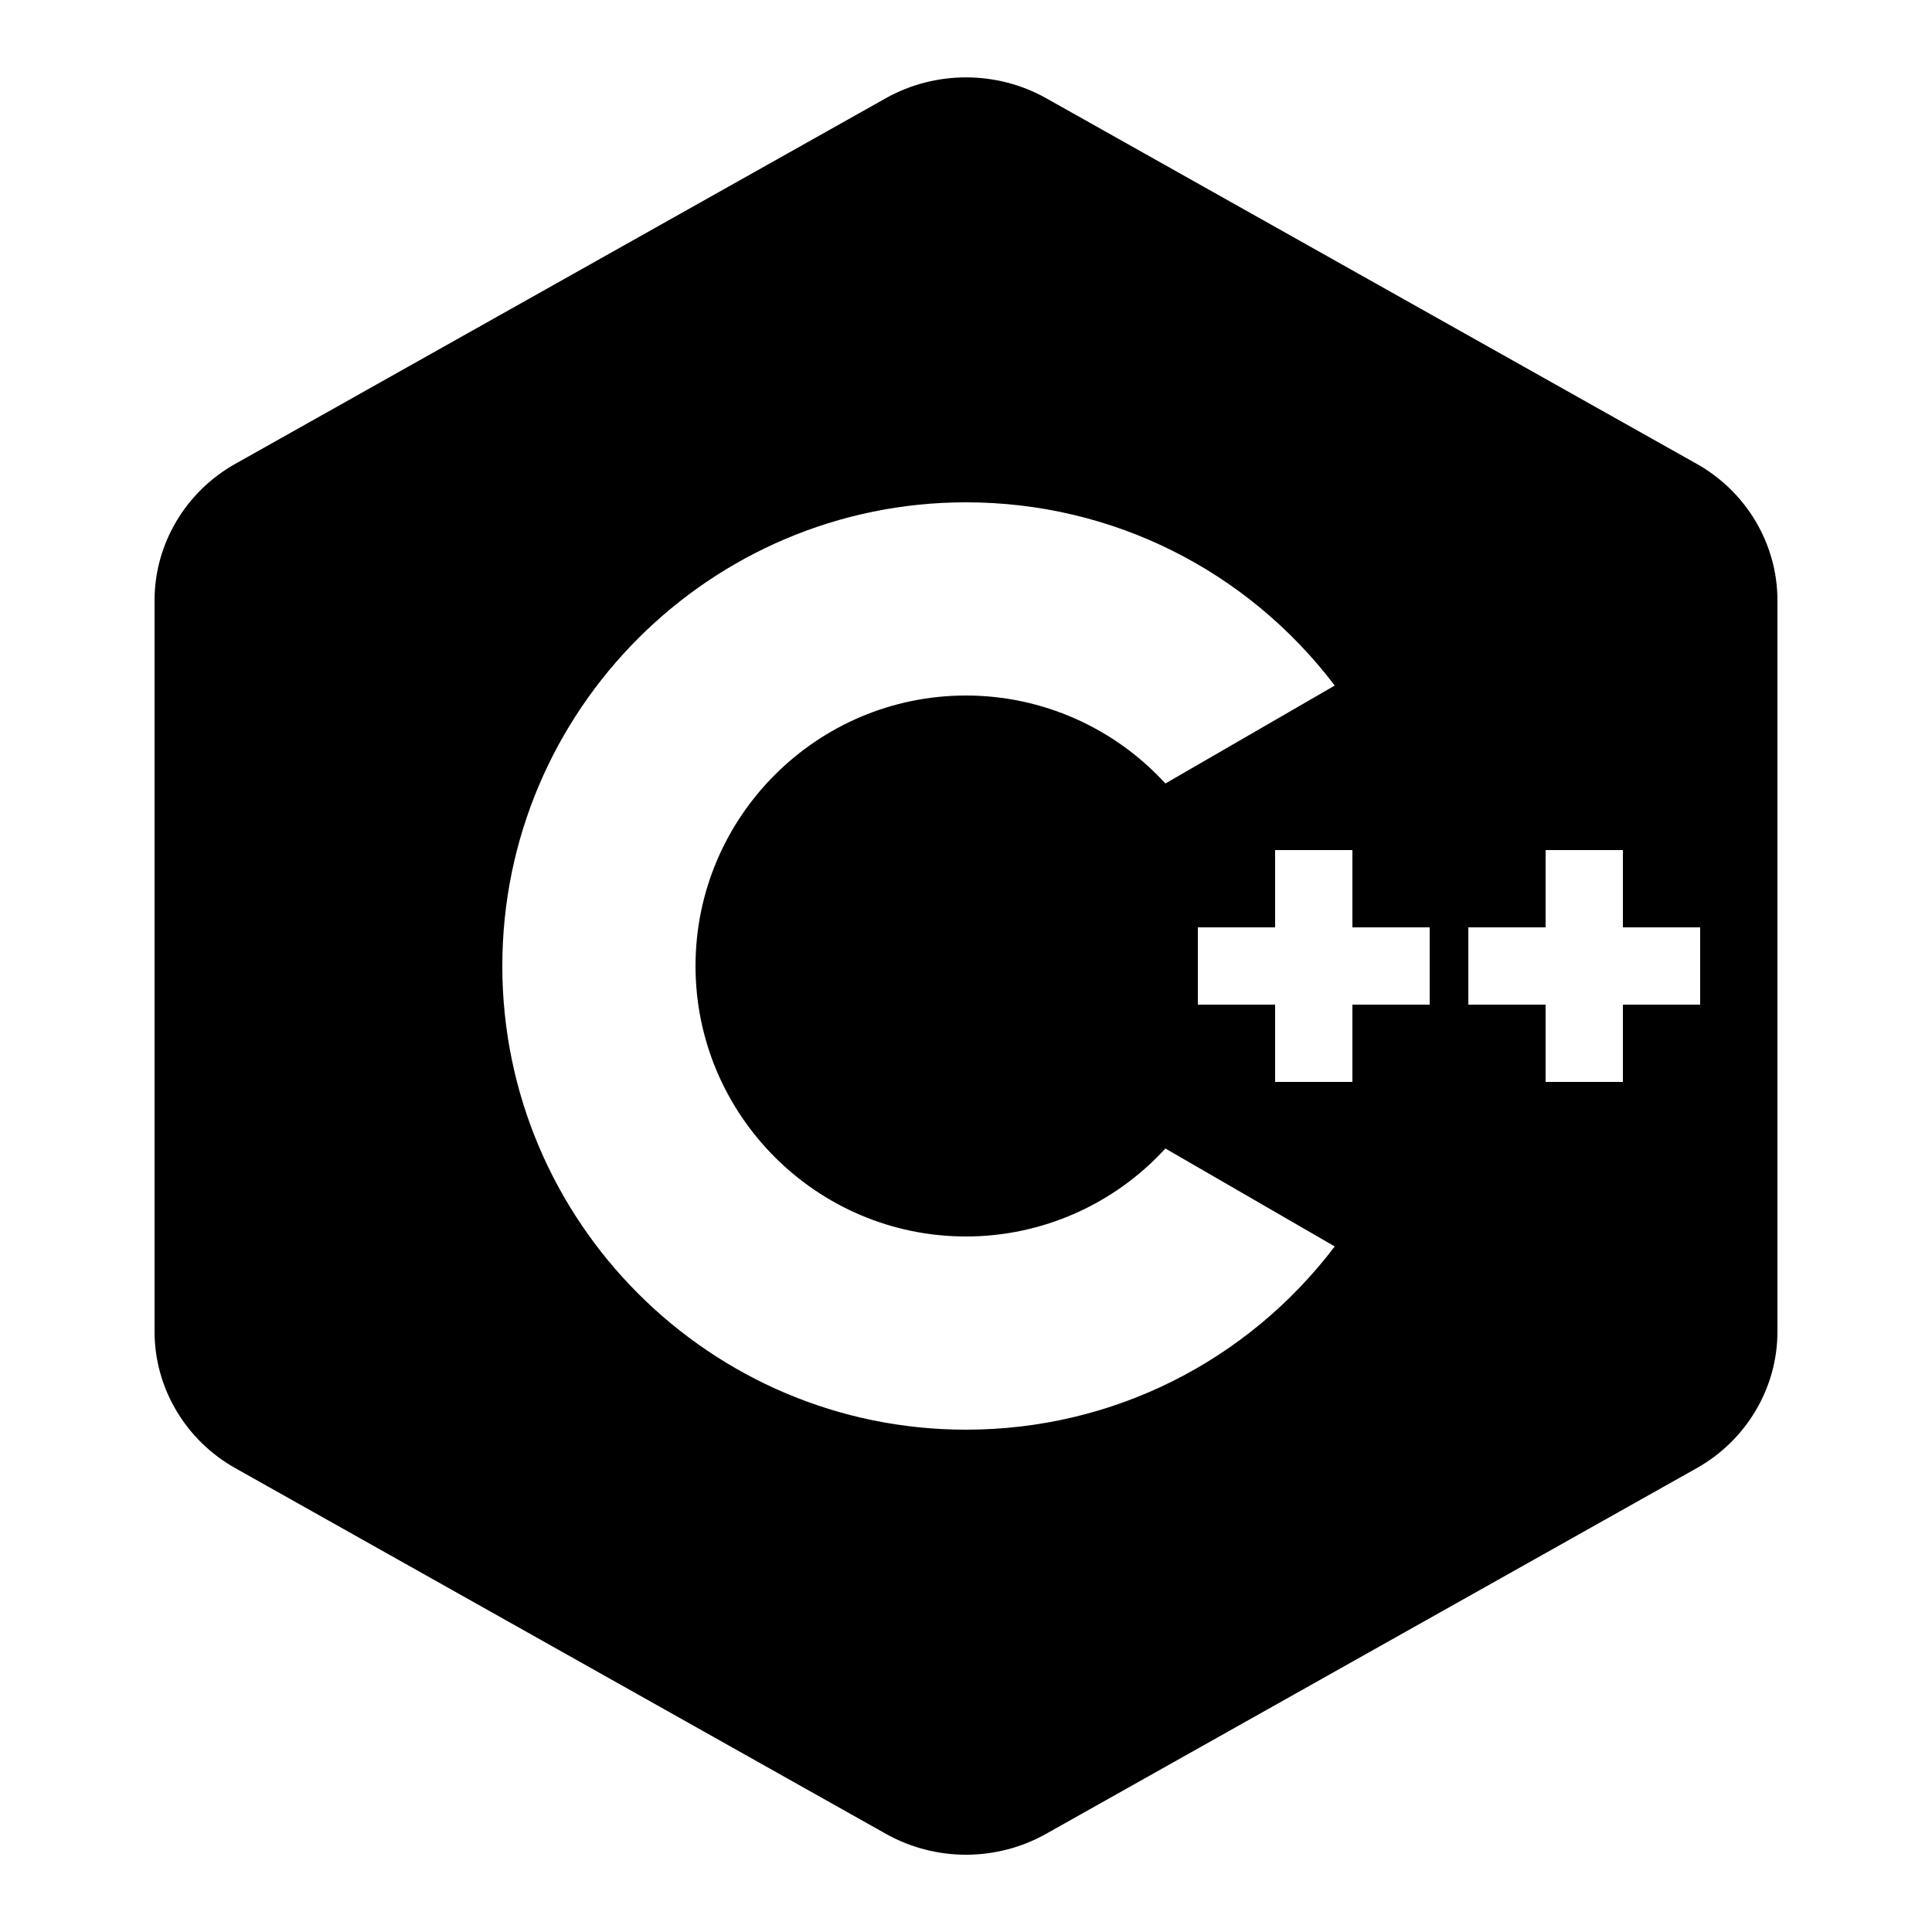
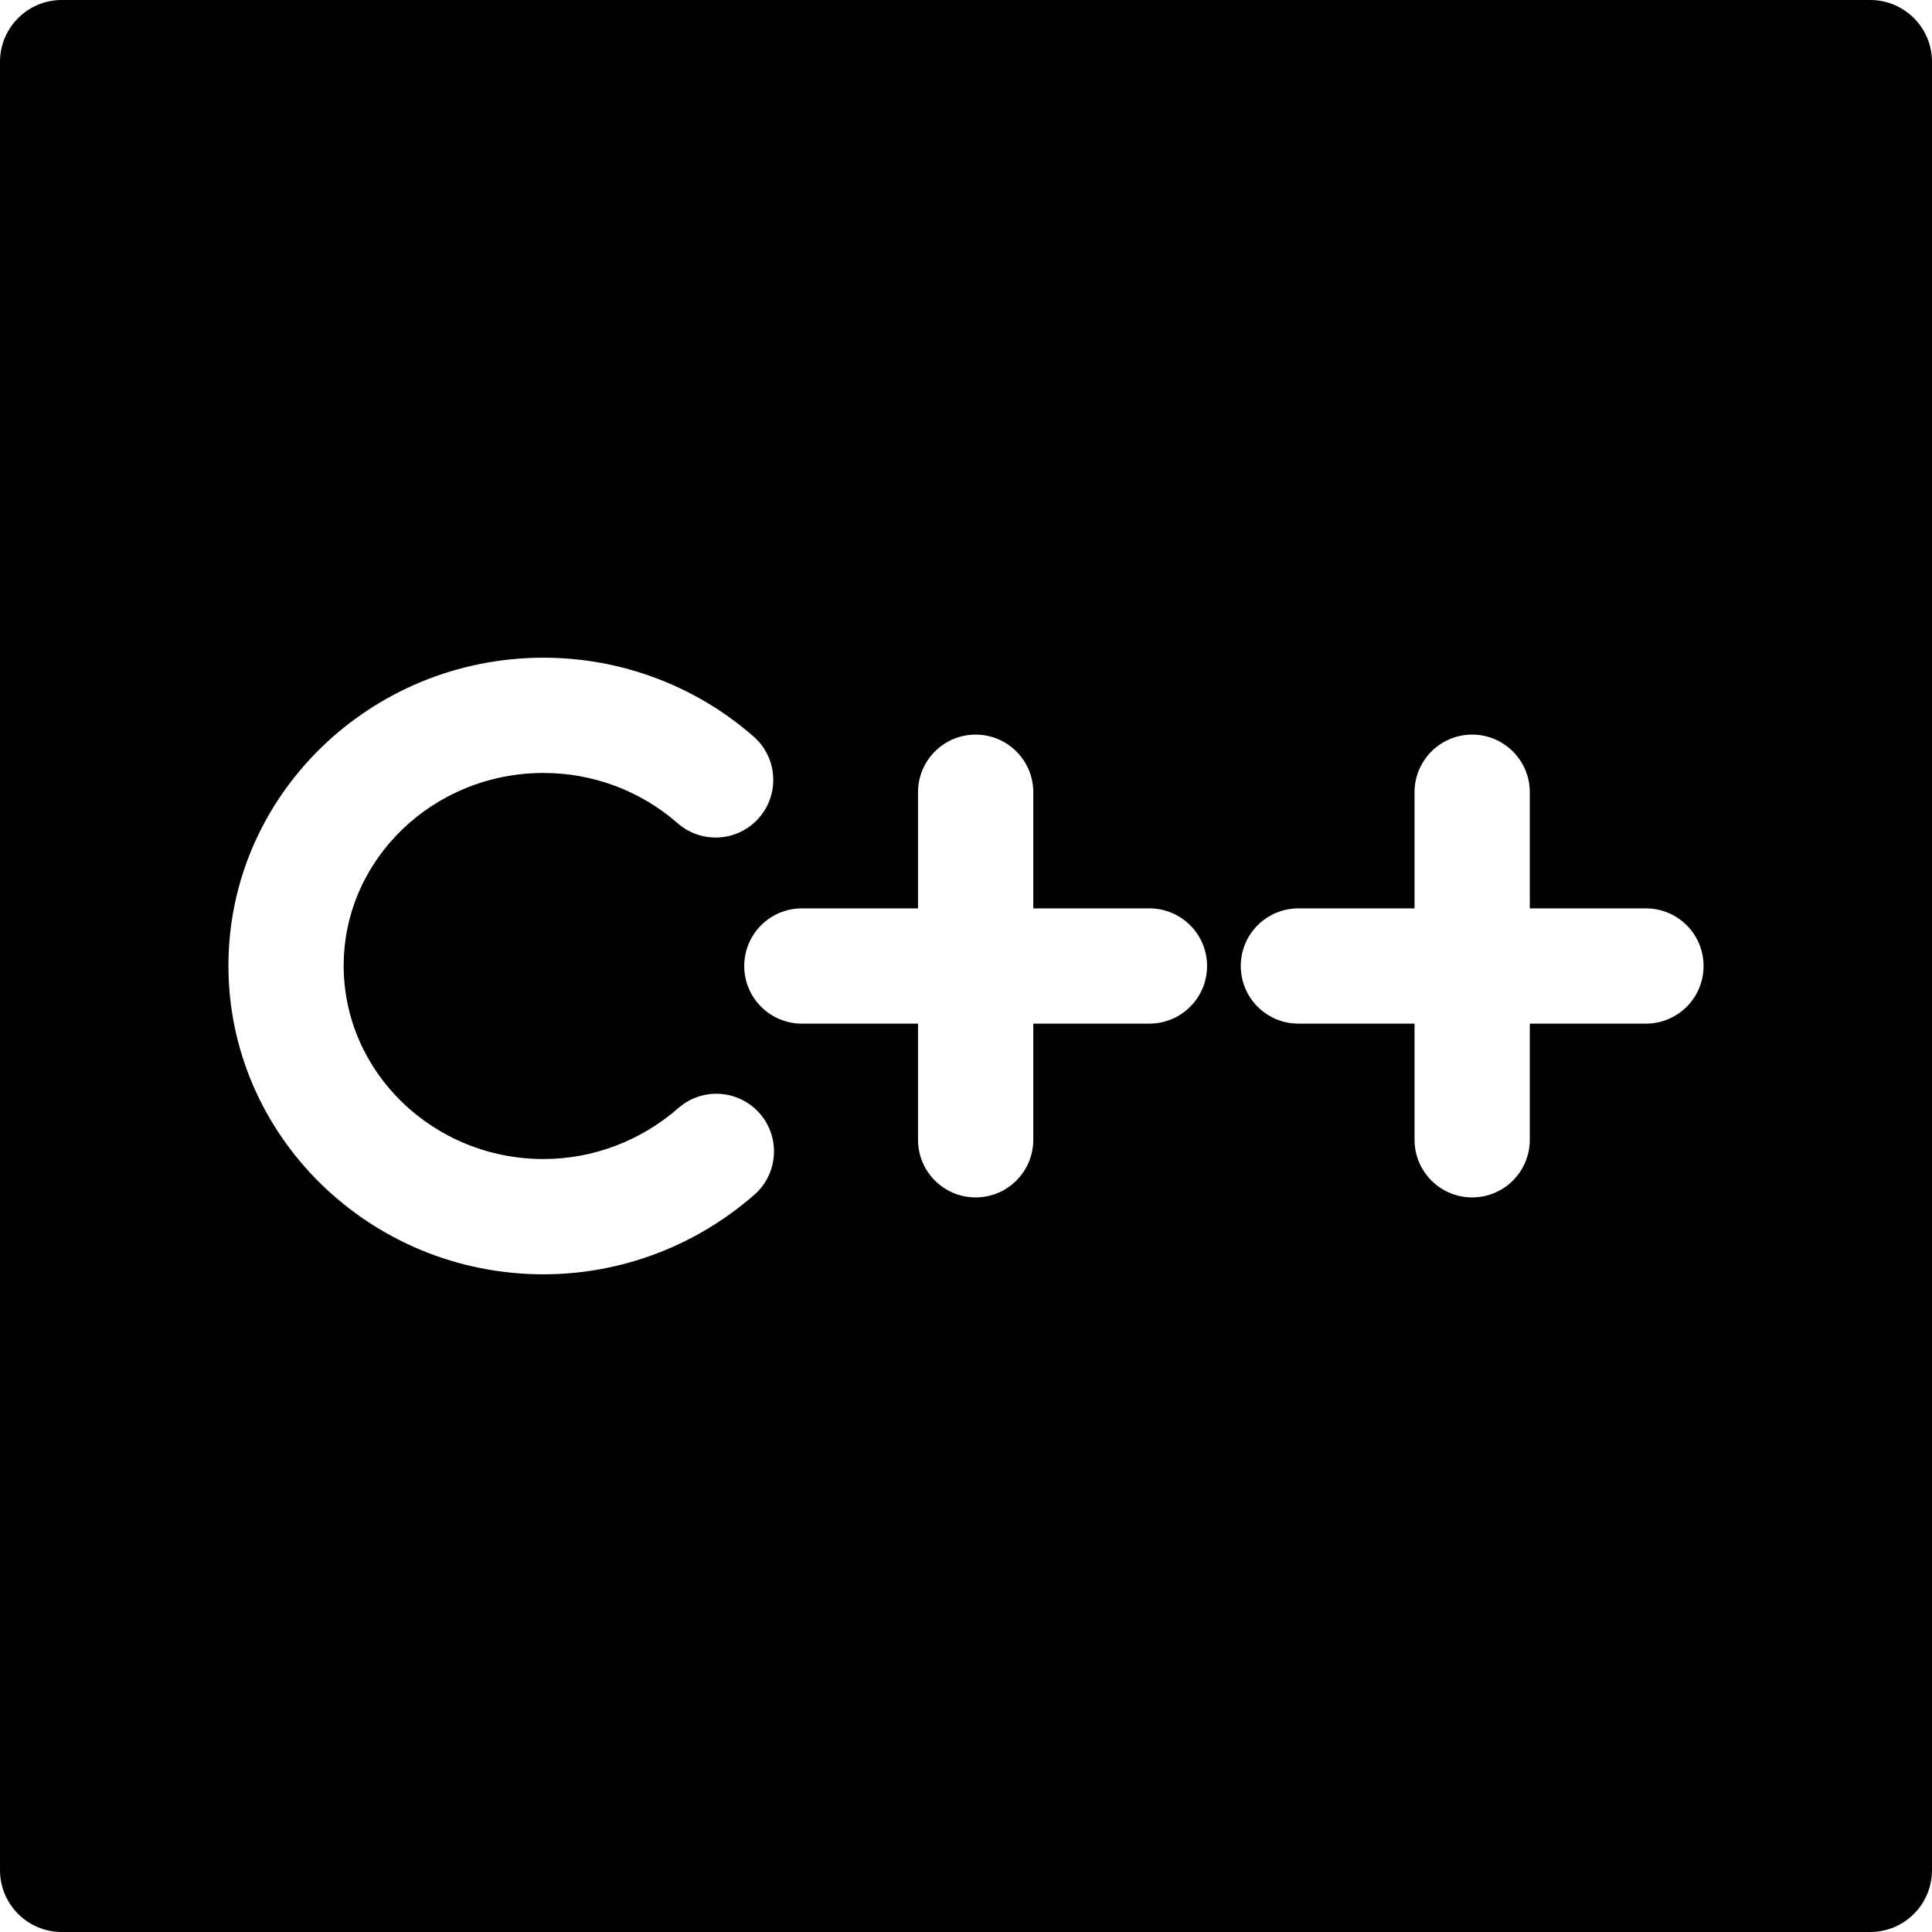
- <svg fill="currentColor" viewBox="0 0 50 50">
-   <path d="M 43.91 12.004 L 27.07 2.539 C 25.793 1.824 24.207 1.824 22.93 2.539 L 6.09 12.004 C 4.801 12.727 4 14.082 4 15.535 L 4 34.465 C 4 35.918 4.801 37.273 6.09 37.996 L 22.93 47.461 C 23.57 47.82 24.285 48 25 48 C 25.715 48 26.43 47.82 27.07 47.461 L 43.91 37.996 C 45.199 37.273 46 35.918 46 34.465 L 46 15.535 C 46 14.082 45.199 12.727 43.91 12.004 Z M 25 37 C 18.383 37 13 31.617 13 25 C 13 18.383 18.383 13 25 13 C 28.781 13 32.273 14.754 34.543 17.742 L 30.16 20.277 C 28.844 18.836 26.973 18 25 18 C 21.141 18 18 21.141 18 25 C 18 28.859 21.141 32 25 32 C 26.973 32 28.844 31.164 30.16 29.723 L 34.543 32.258 C 32.273 35.246 28.781 37 25 37 Z M 37 26 L 35 26 L 35 28 L 33 28 L 33 26 L 31 26 L 31 24 L 33 24 L 33 22 L 35 22 L 35 24 L 37 24 Z M 44 26 L 42 26 L 42 28 L 40 28 L 40 26 L 38 26 L 38 24 L 40 24 L 40 22 L 42 22 L 42 24 L 44 24 Z" />
+ <svg viewBox="0 0 312.553 312.553" fill="currentColor">
+   <path d="M302.553,0H10C4.477,0,0,4.478,0,10v292.553c0,5.522,4.477,10,10,10h292.553c5.523,0,10-4.478,10-10V10  C312.553,4.478,308.076,0,302.553,0z M122.031,193.288c-9.481,8.296-21.592,12.865-34.102,12.865  c-28.108,0-50.976-22.4-50.976-49.934c0-27.47,22.868-49.818,50.976-49.818c12.527,0,24.597,4.53,33.987,12.756  c3.874,3.392,4.263,9.283,0.87,13.156c-3.393,3.874-9.283,4.263-13.157,0.869c-5.988-5.245-13.695-8.135-21.7-8.135  c-17.827,0-32.33,13.983-32.33,31.172c0,17.251,14.503,31.286,32.33,31.286c7.992,0,15.742-2.931,21.822-8.251  c3.875-3.393,9.765-2.998,13.156,0.877C126.298,184.007,125.906,189.898,122.031,193.288z M185.951,165.6h-18.789v18.79  c0,5.149-4.174,9.323-9.324,9.323s-9.324-4.174-9.324-9.323V165.6h-18.788c-5.149,0-9.324-4.174-9.324-9.323  s4.174-9.323,9.324-9.323h18.788v-18.789c0-5.149,4.174-9.323,9.324-9.323s9.324,4.174,9.324,9.323v18.789h18.789  c5.149,0,9.324,4.174,9.324,9.323S191.101,165.6,185.951,165.6z M266.276,165.6h-18.789v18.79c0,5.149-4.174,9.323-9.324,9.323  c-5.149,0-9.324-4.174-9.324-9.323V165.6h-18.788c-5.149,0-9.324-4.174-9.324-9.323s4.174-9.323,9.324-9.323h18.788v-18.789  c0-5.149,4.174-9.323,9.324-9.323c5.149,0,9.324,4.174,9.324,9.323v18.789h18.789c5.149,0,9.324,4.174,9.324,9.323  S271.426,165.6,266.276,165.6z" />
</svg>
